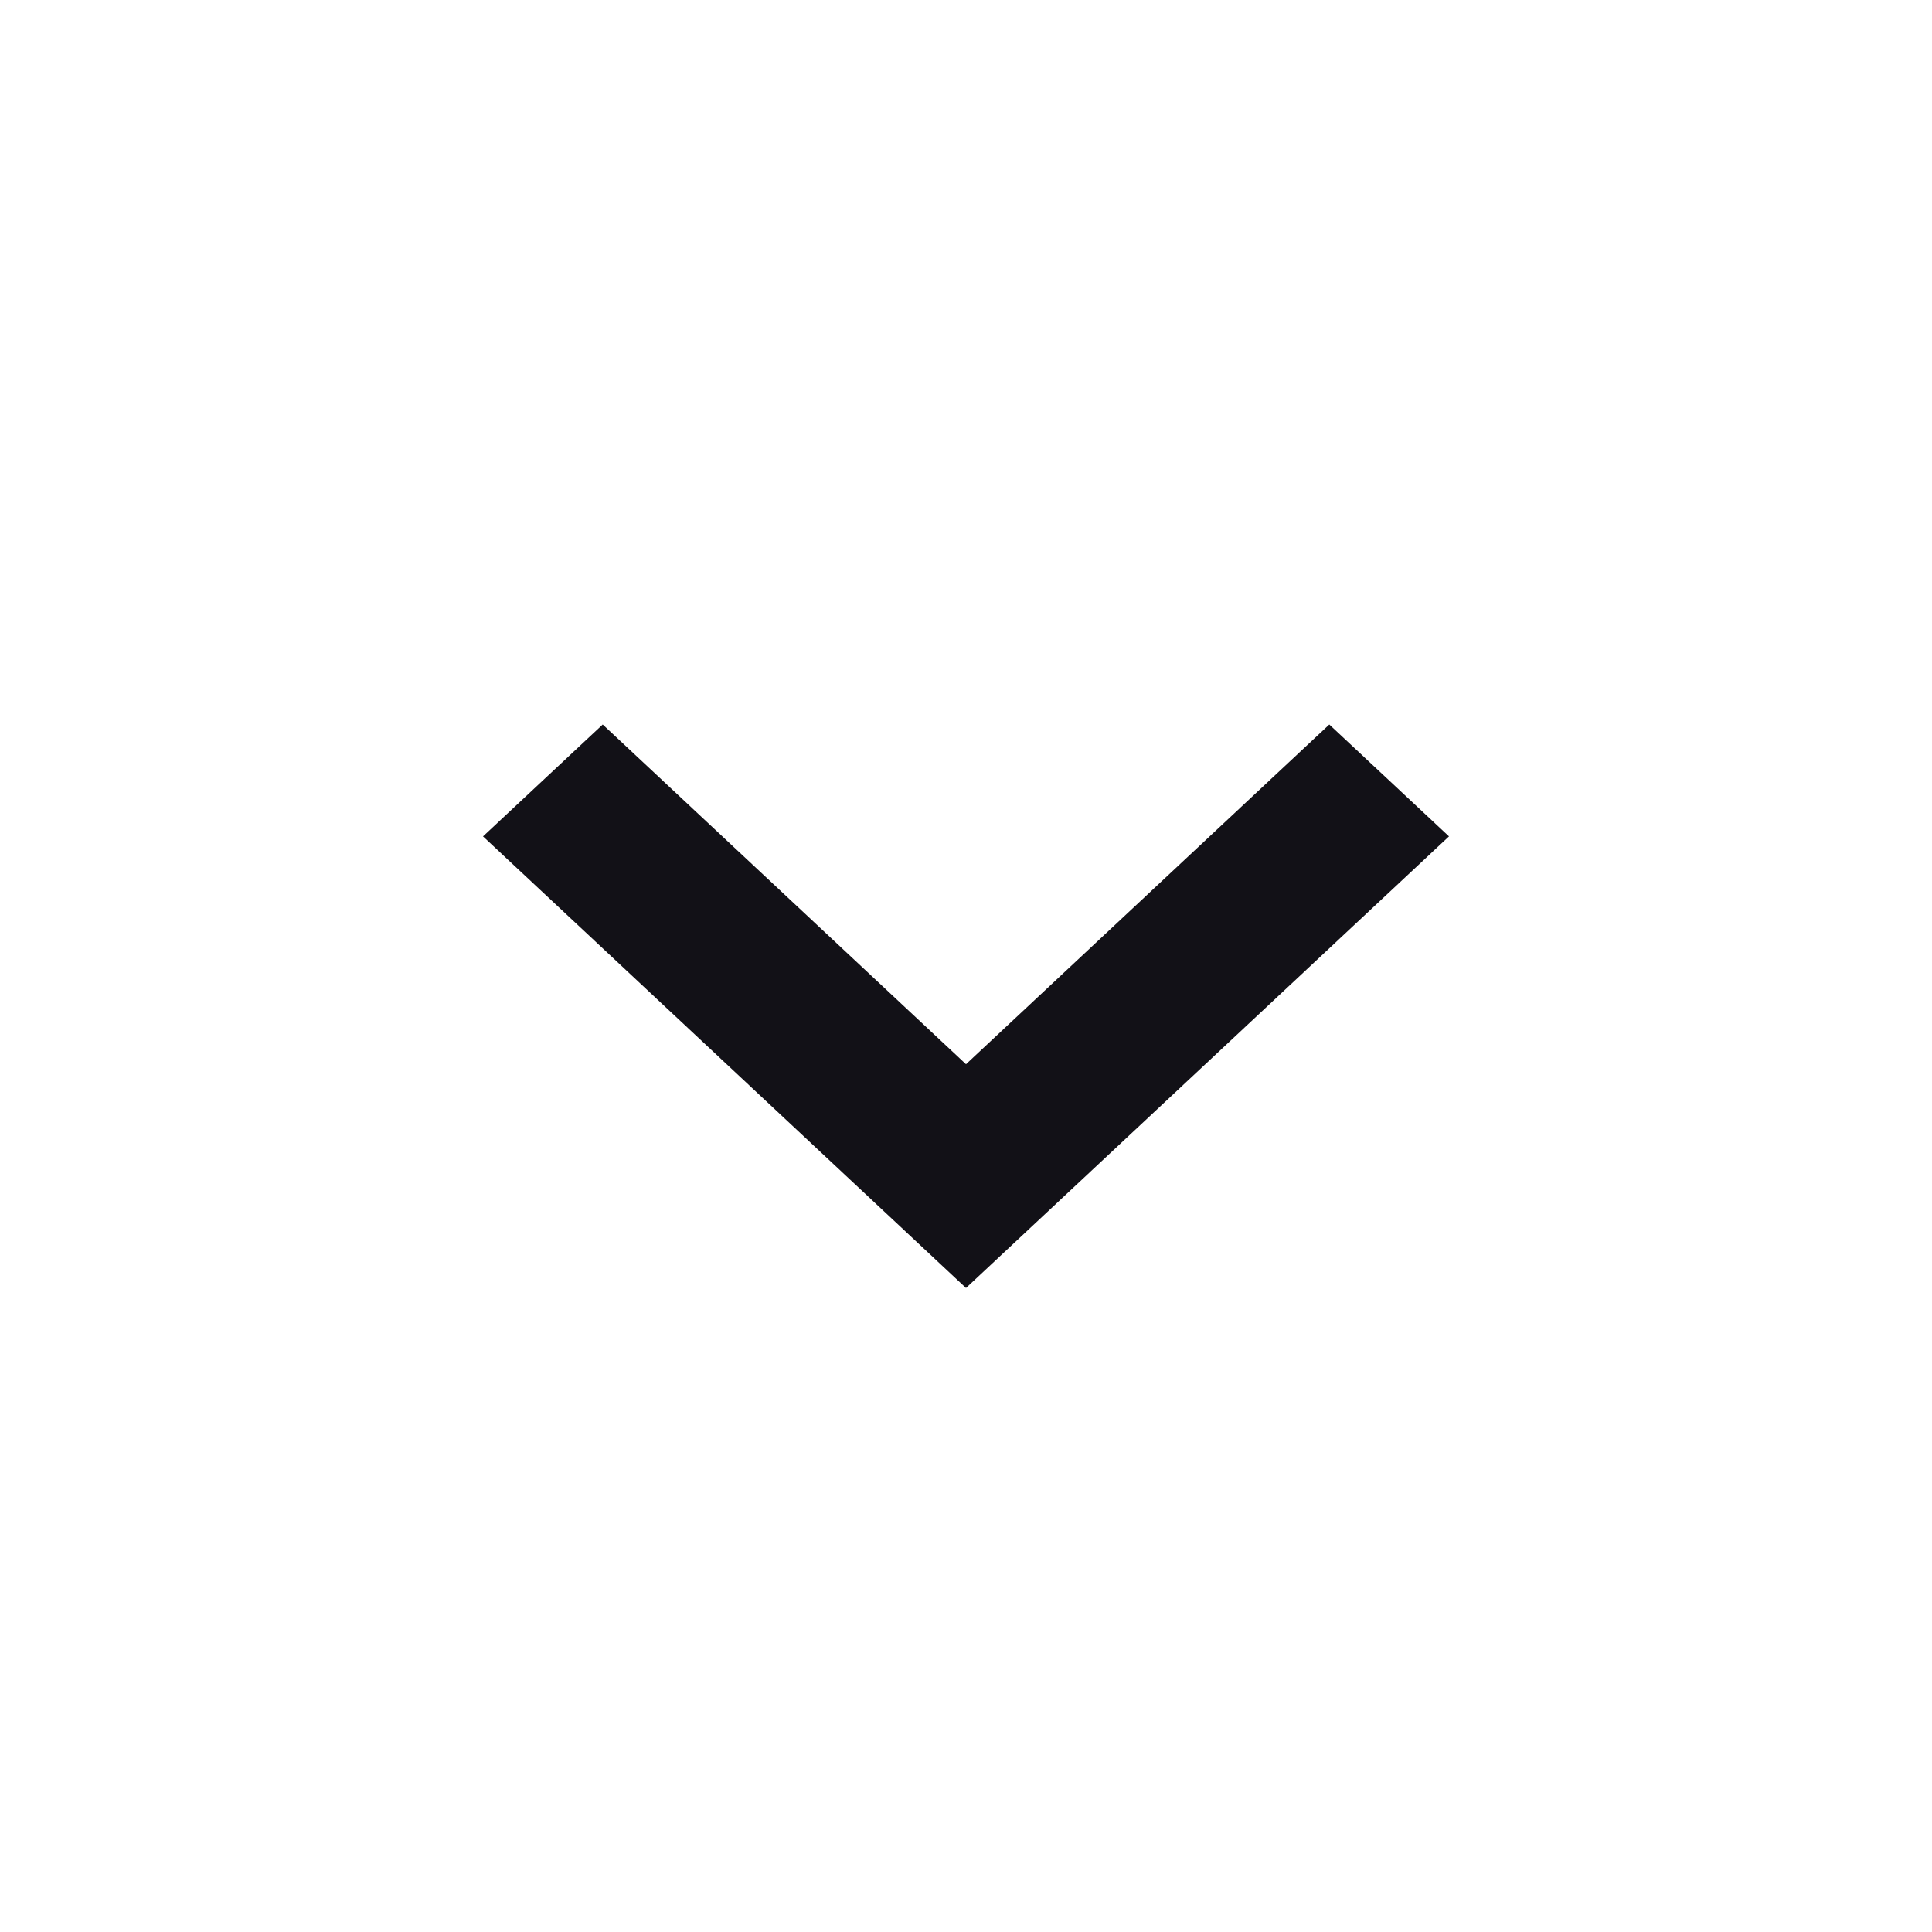
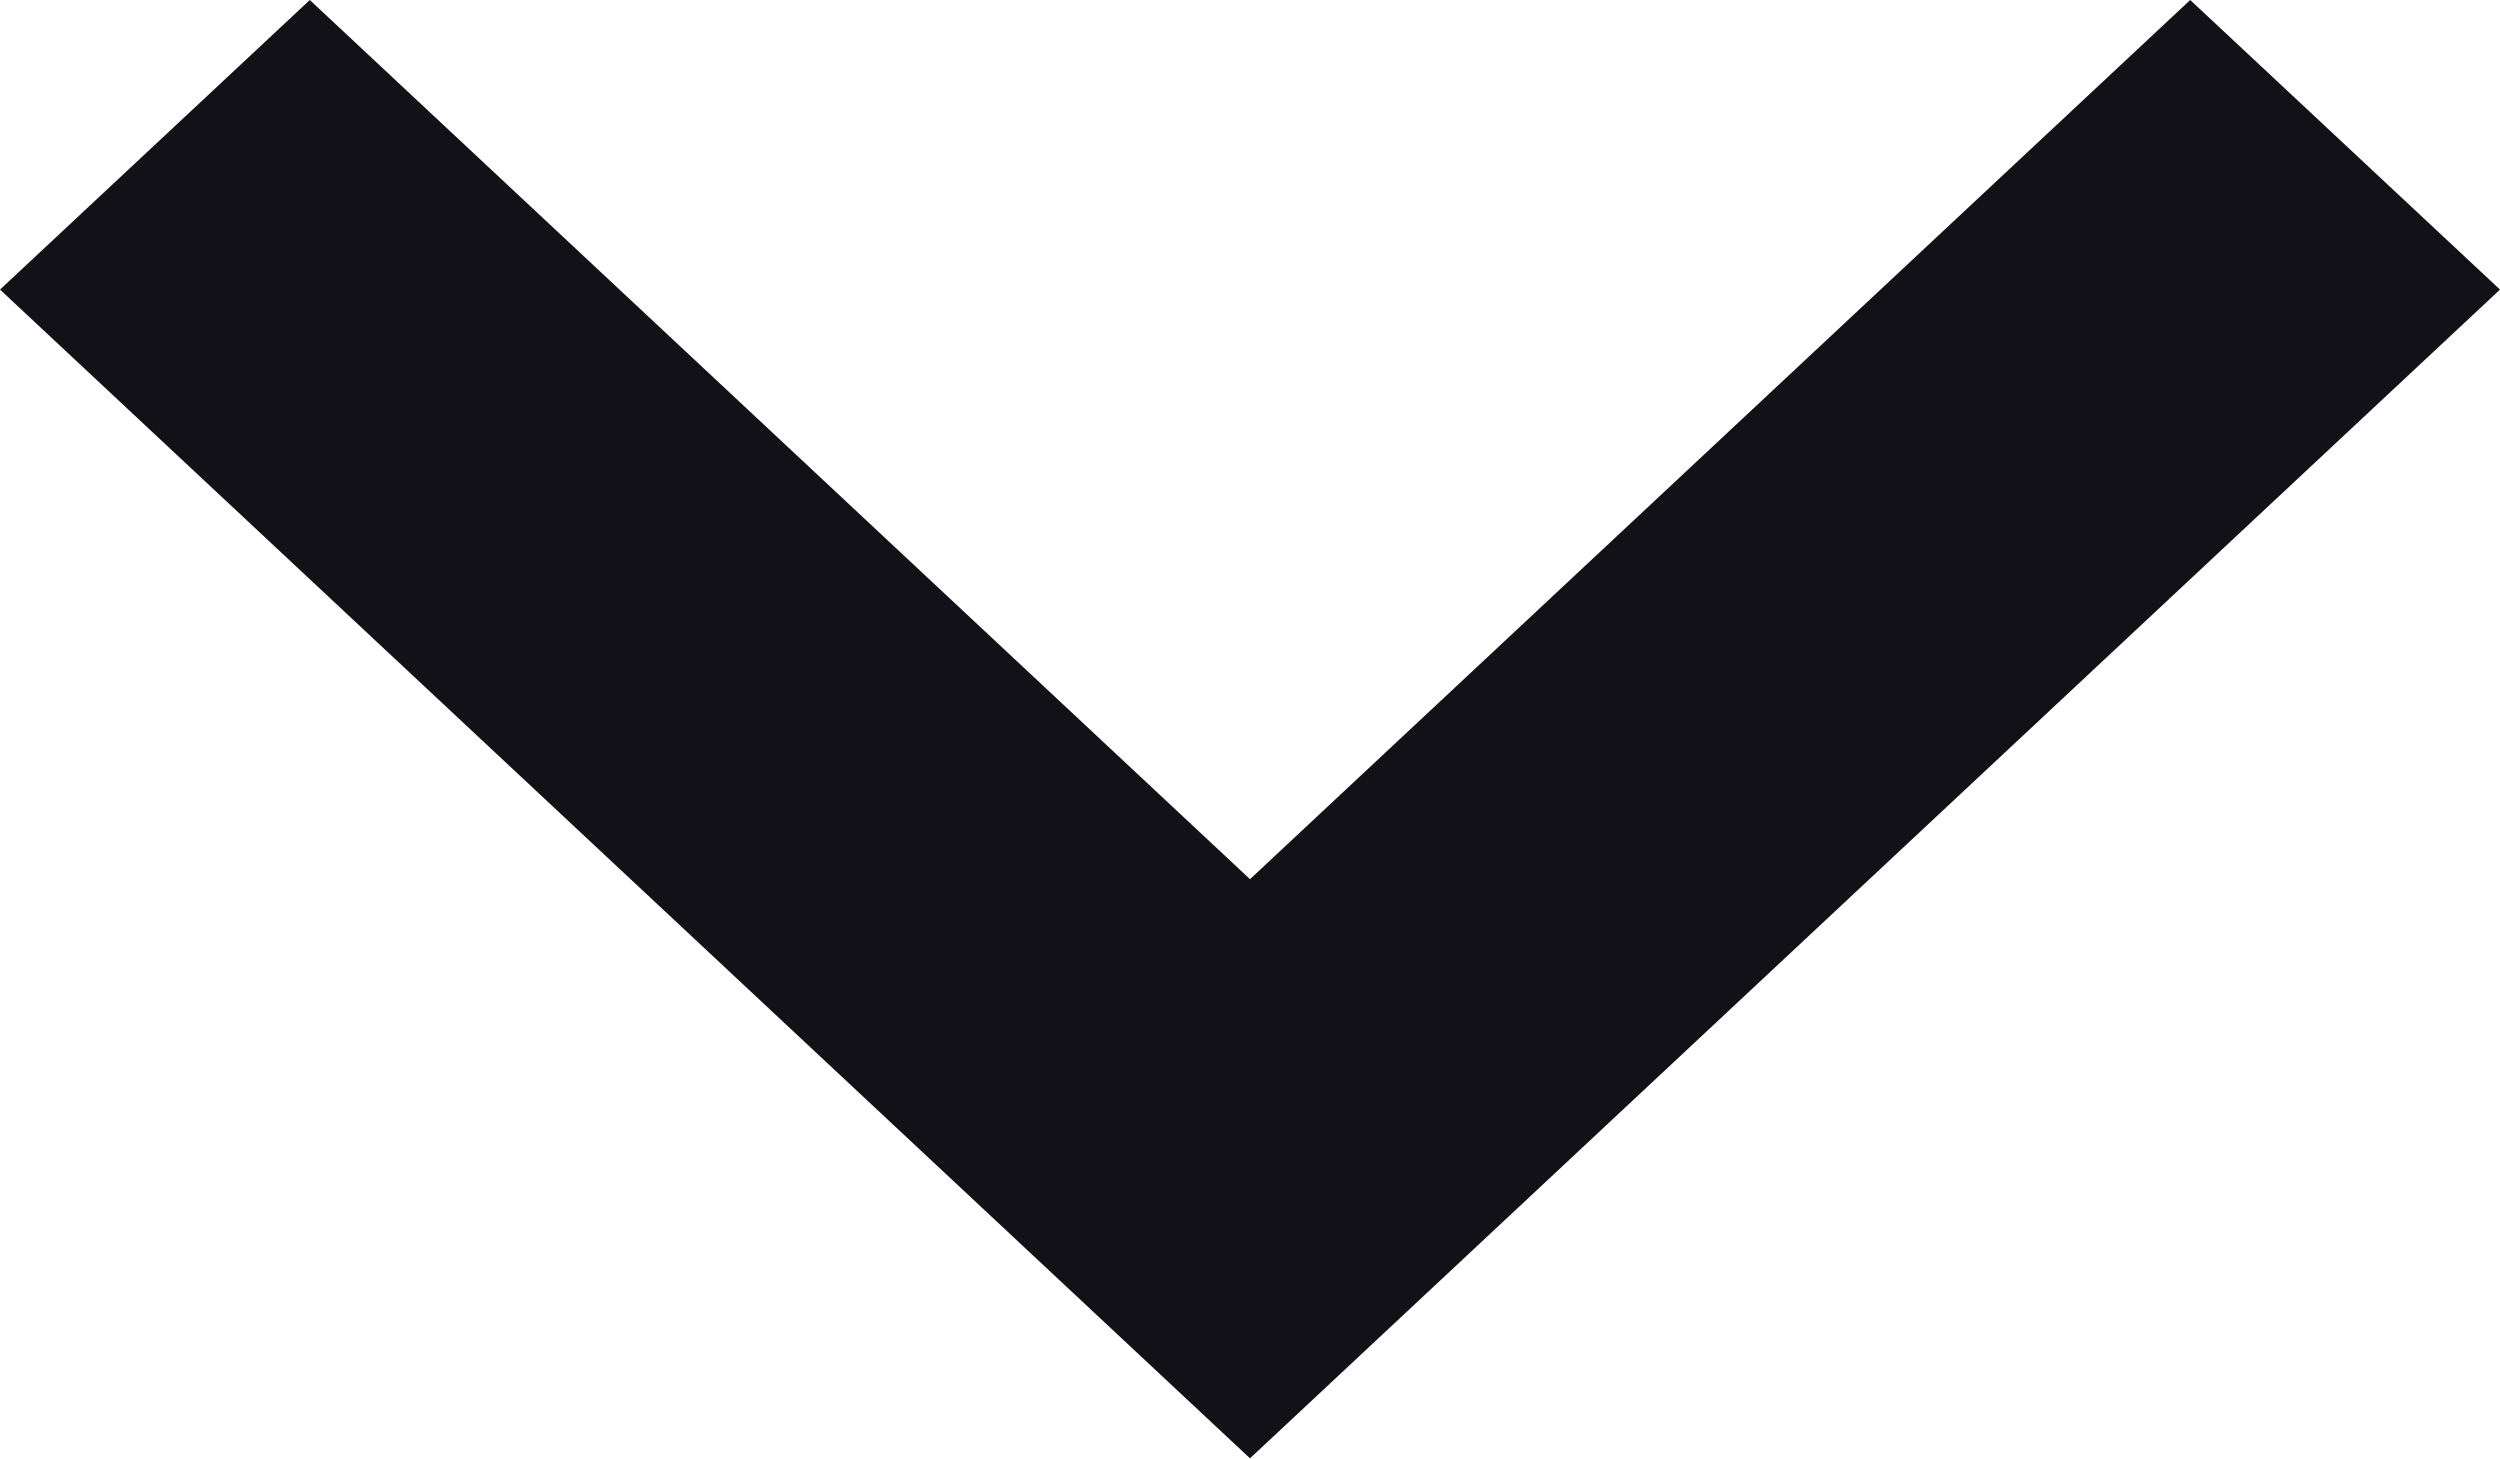
- <svg xmlns="http://www.w3.org/2000/svg" width="24" height="24" viewBox="0 0 24 24" fill="none">
-   <path fill-rule="evenodd" clip-rule="evenodd" d="M12 16L6 10.39L7.487 9L12 13.22L16.513 9L18 10.39L12 16Z" fill="#121117" />
+ <svg xmlns="http://www.w3.org/2000/svg" width="12" height="7" viewBox="0 0 12 7" fill="none">
+   <path fill-rule="evenodd" clip-rule="evenodd" d="M6 7L0 1.39L1.487 0L6 4.22L10.513 0L12 1.39L6 7Z" fill="#121117" />
</svg>
